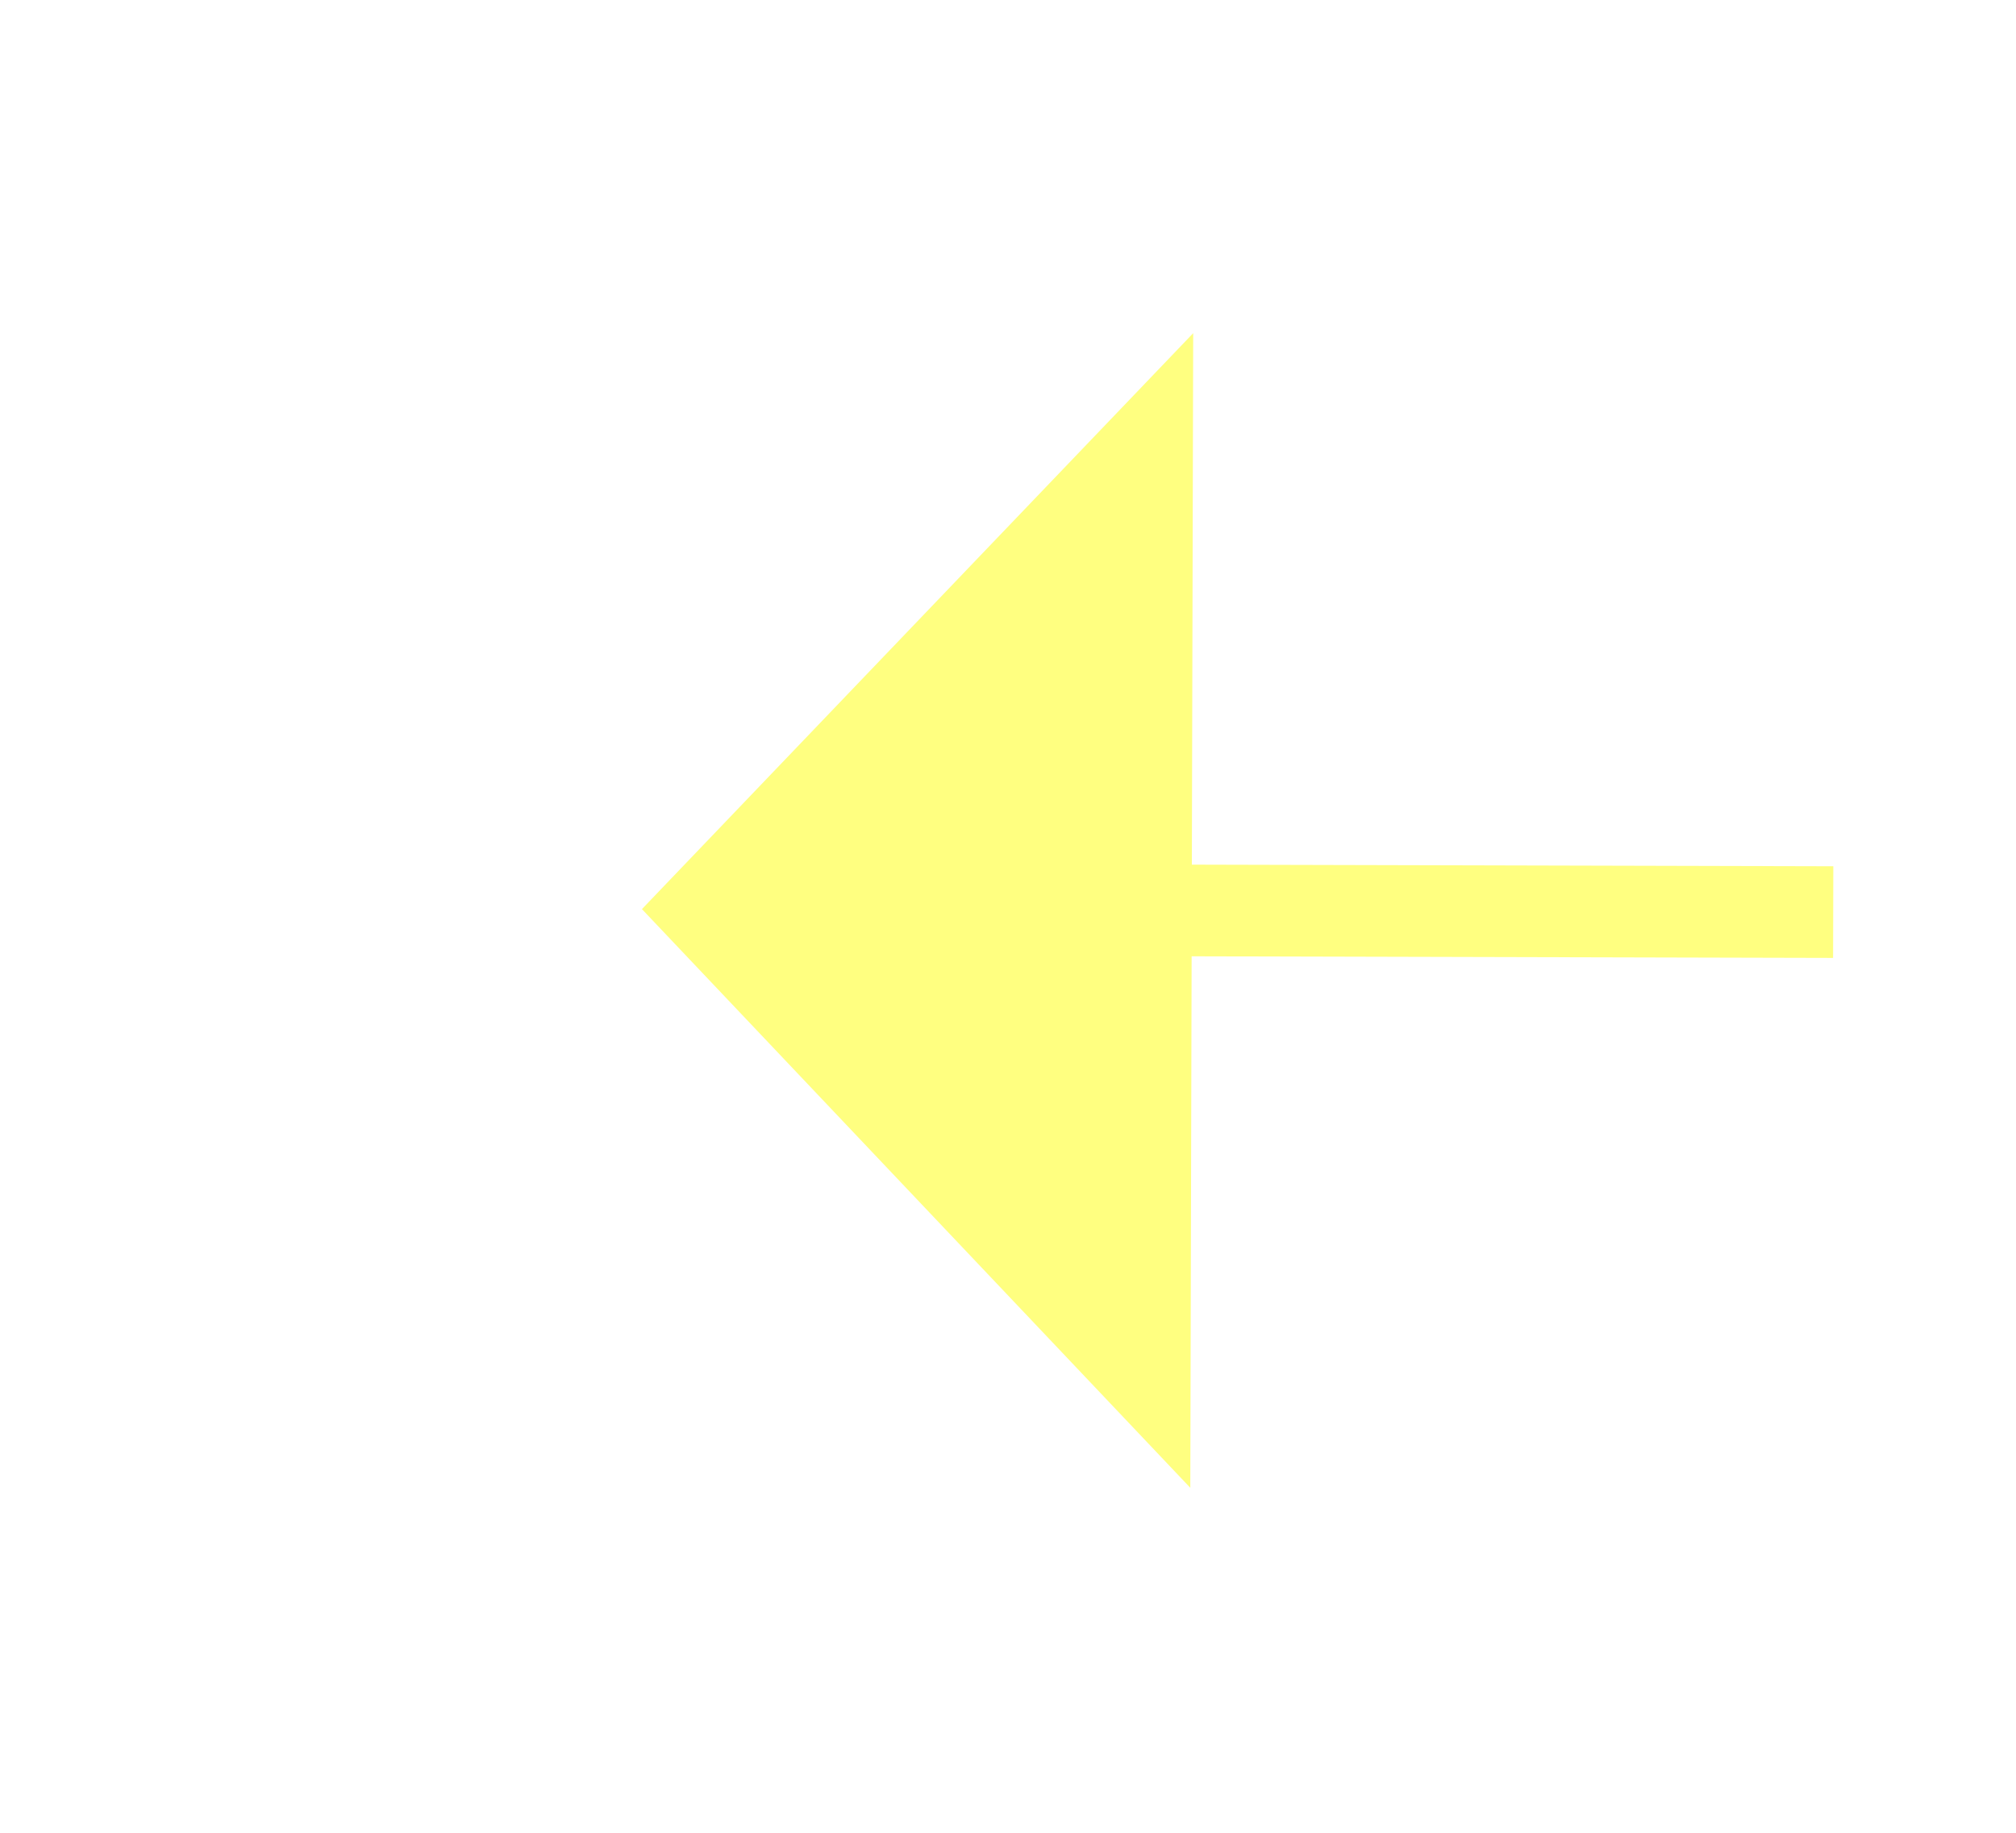
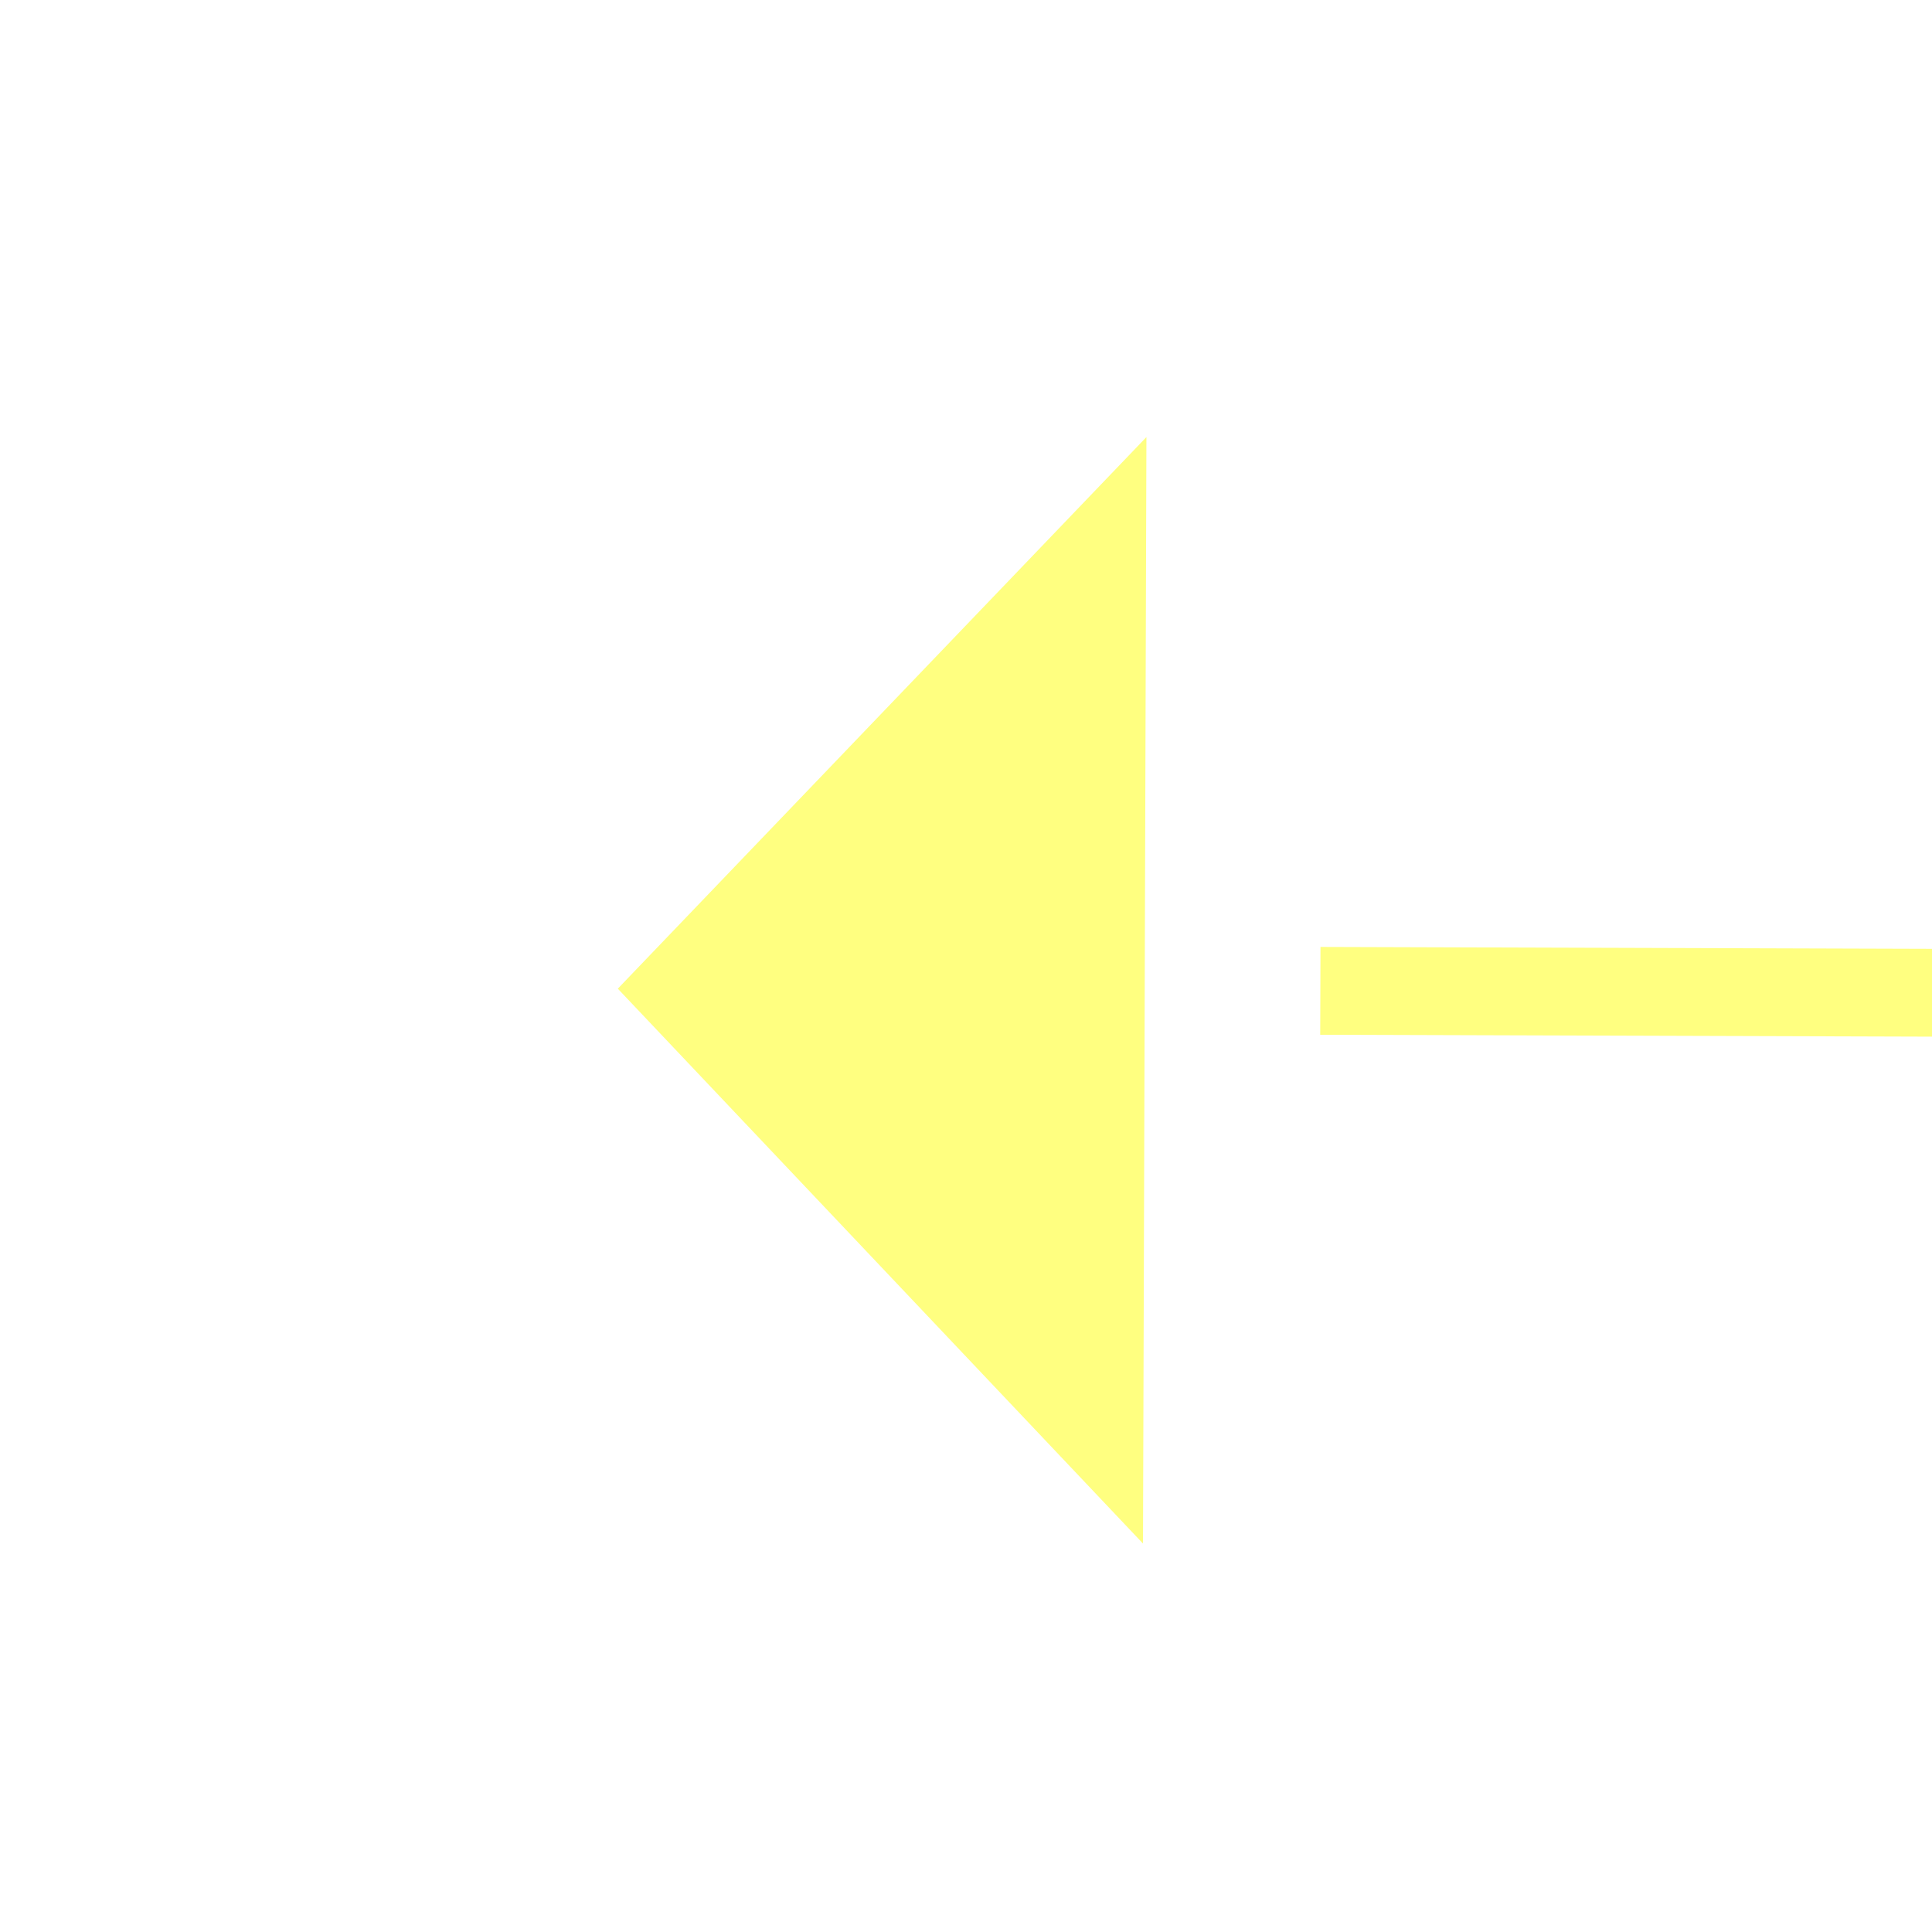
- <svg xmlns="http://www.w3.org/2000/svg" version="1.1" width="22px" height="20px" preserveAspectRatio="xMinYMid meet" viewBox="242 8027  22 18">
-   <g transform="matrix(0.01745241 0.9998477 -0.9998477 0.01745241 8283.361 7642.791 )">
-     <path d="M 280 8013.8  L 286 8007.5  L 280 8001.2  L 280 8013.8  Z " fill-rule="nonzero" fill="#ffff80" stroke="none" transform="matrix(-0.01995864 0.9998008 -0.9998008 -0.01995864 8264.464 7913.869 )" />
-     <path d="M 221 8007.5  L 281 8007.5  " stroke-width="1" stroke-dasharray="9,4" stroke="#ffff80" fill="none" transform="matrix(-0.01995864 0.9998008 -0.9998008 -0.01995864 8264.464 7913.869 )" />
+ <svg xmlns="http://www.w3.org/2000/svg" version="1.1" width="22px" height="22px" preserveAspectRatio="xMinYMid meet" viewBox="814 8003  22 20">
+   <g transform="matrix(-0.777146 0.6293204 -0.6293204 -0.777146 6508.89 13721.081 )">
+     <path d="M 830 7999.8  L 836 7993.5  L 830 7987.2  L 830 7999.8  Z " fill-rule="nonzero" fill="#ffff80" stroke="none" transform="matrix(0.7751924 0.6317252 -0.6317252 0.7751924 5229.879 1290.672 )" />
+     <path d="M 767 7993.5  L 831 7993.5  " stroke-width="1" stroke-dasharray="9,4" stroke="#ffff80" fill="none" transform="matrix(0.7751924 0.6317252 -0.6317252 0.7751924 5229.879 1290.672 )" />
  </g>
</svg>
